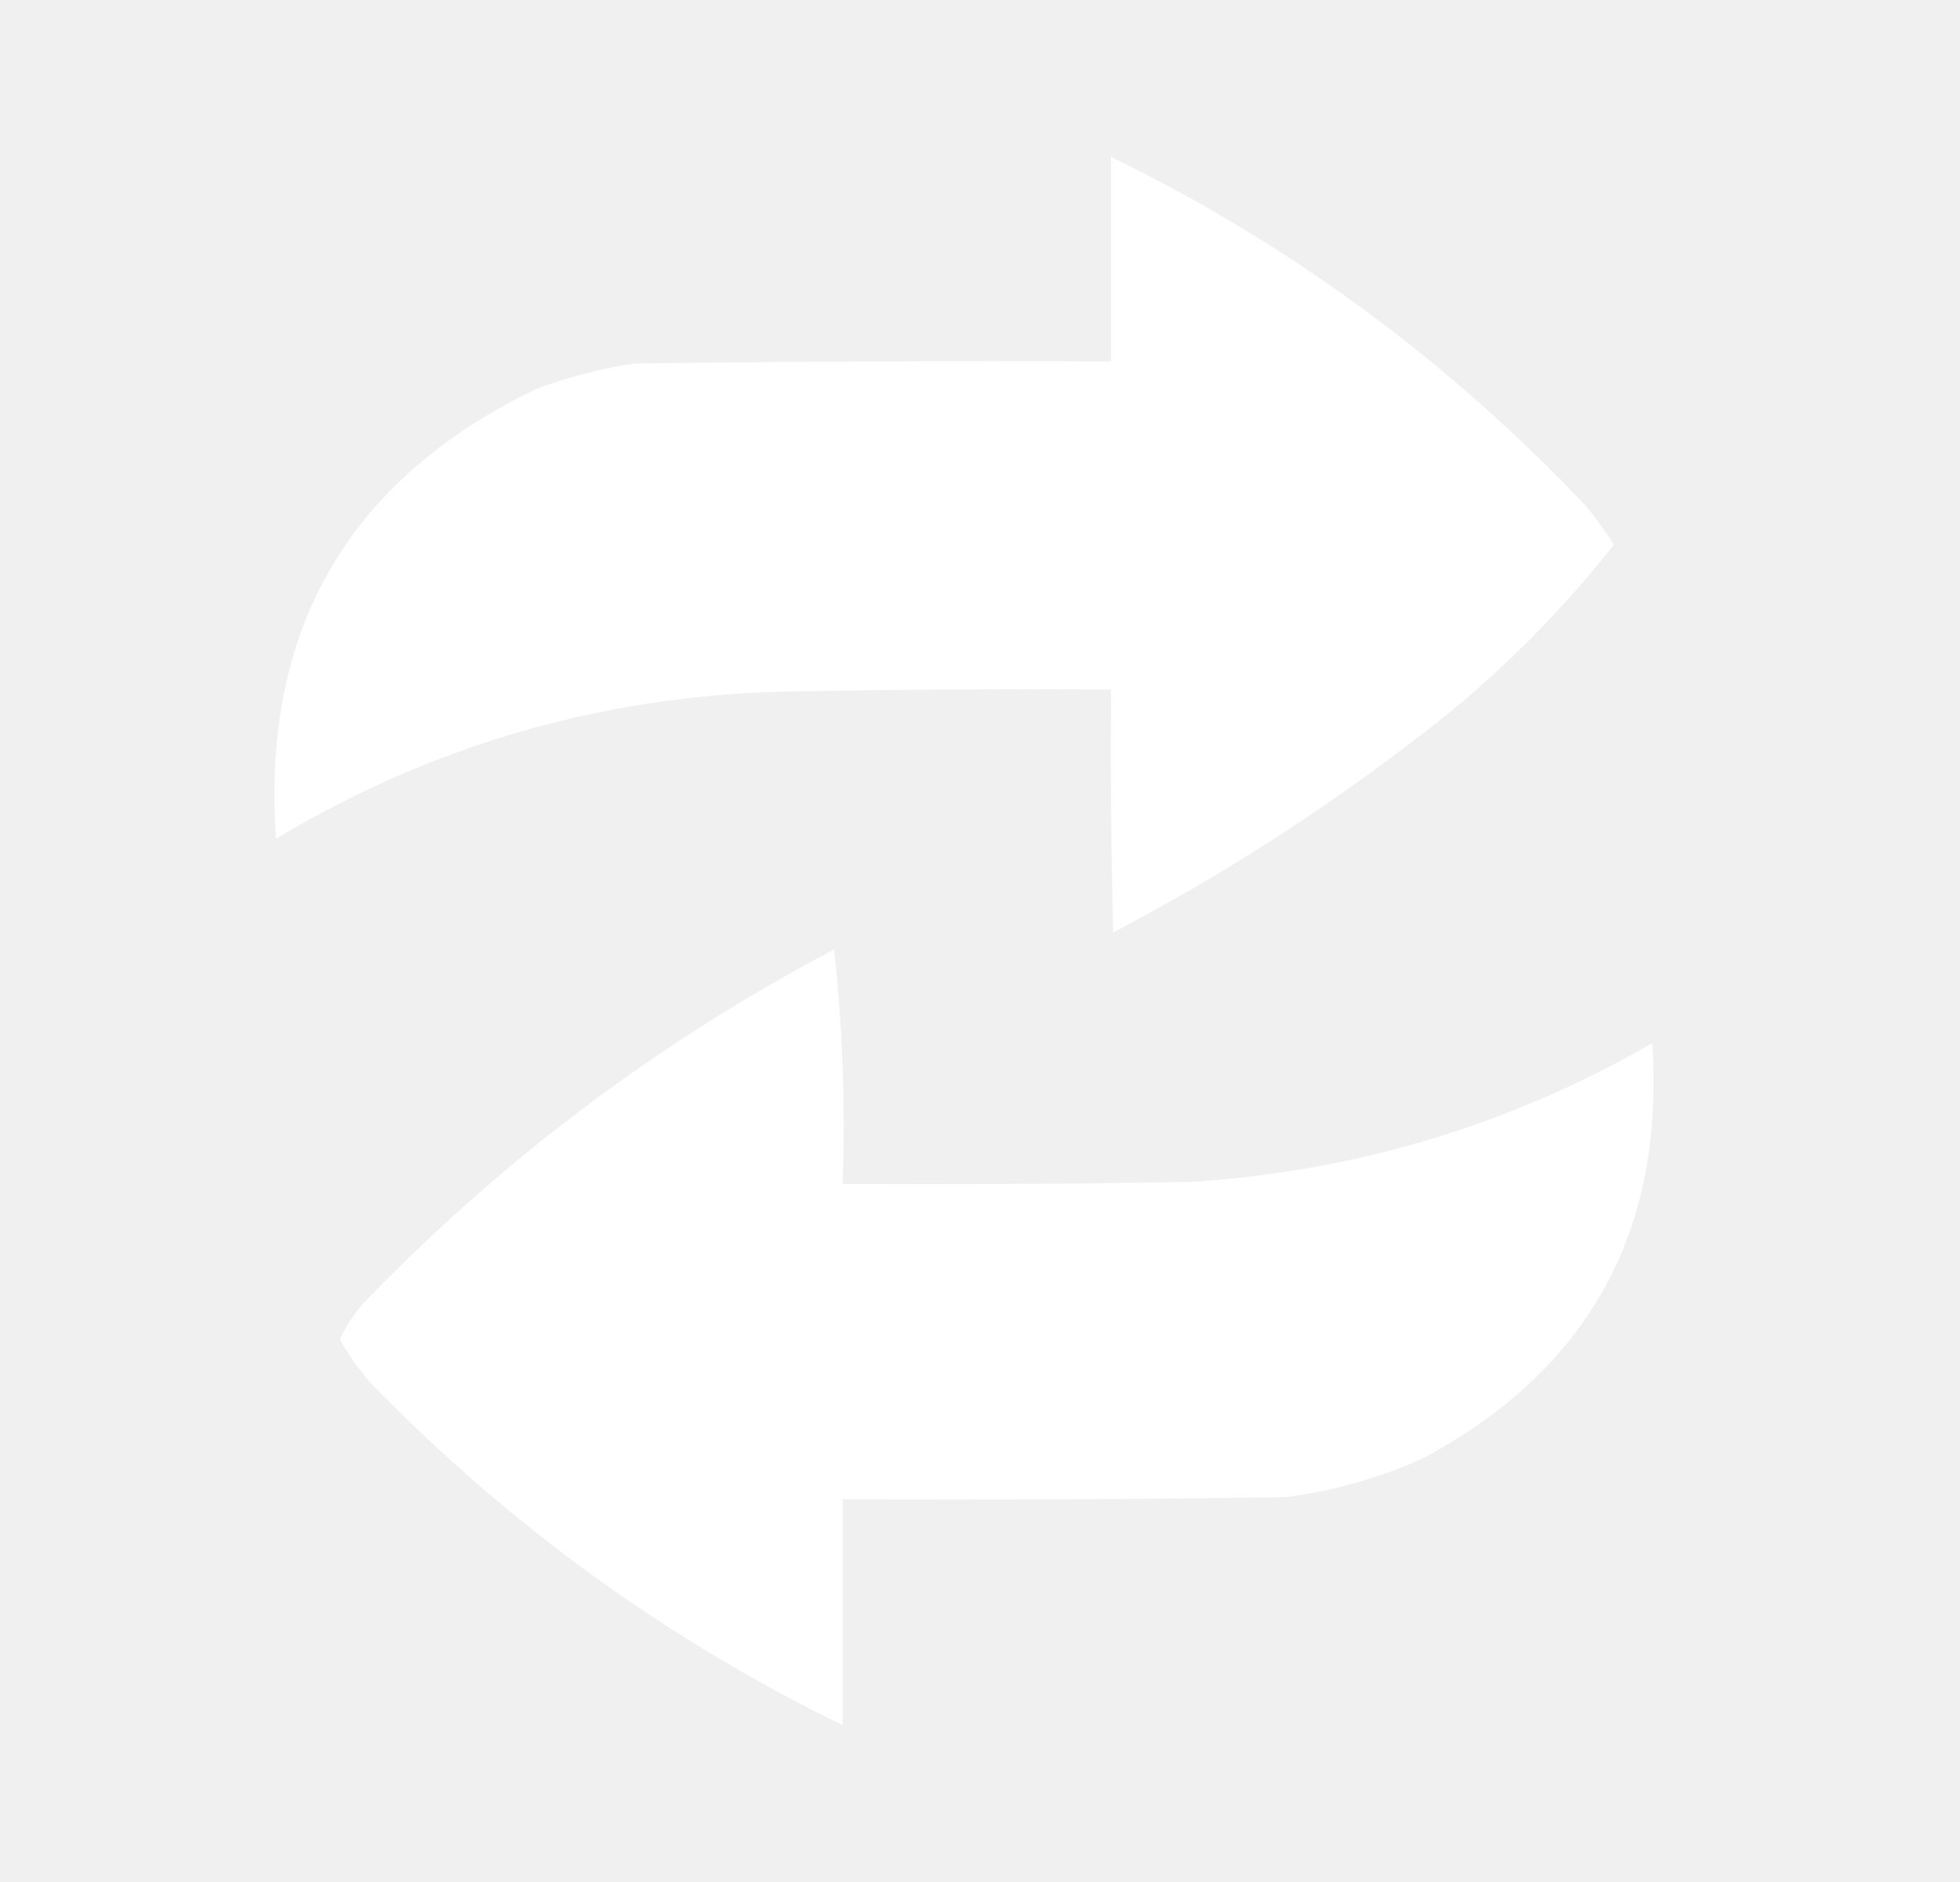
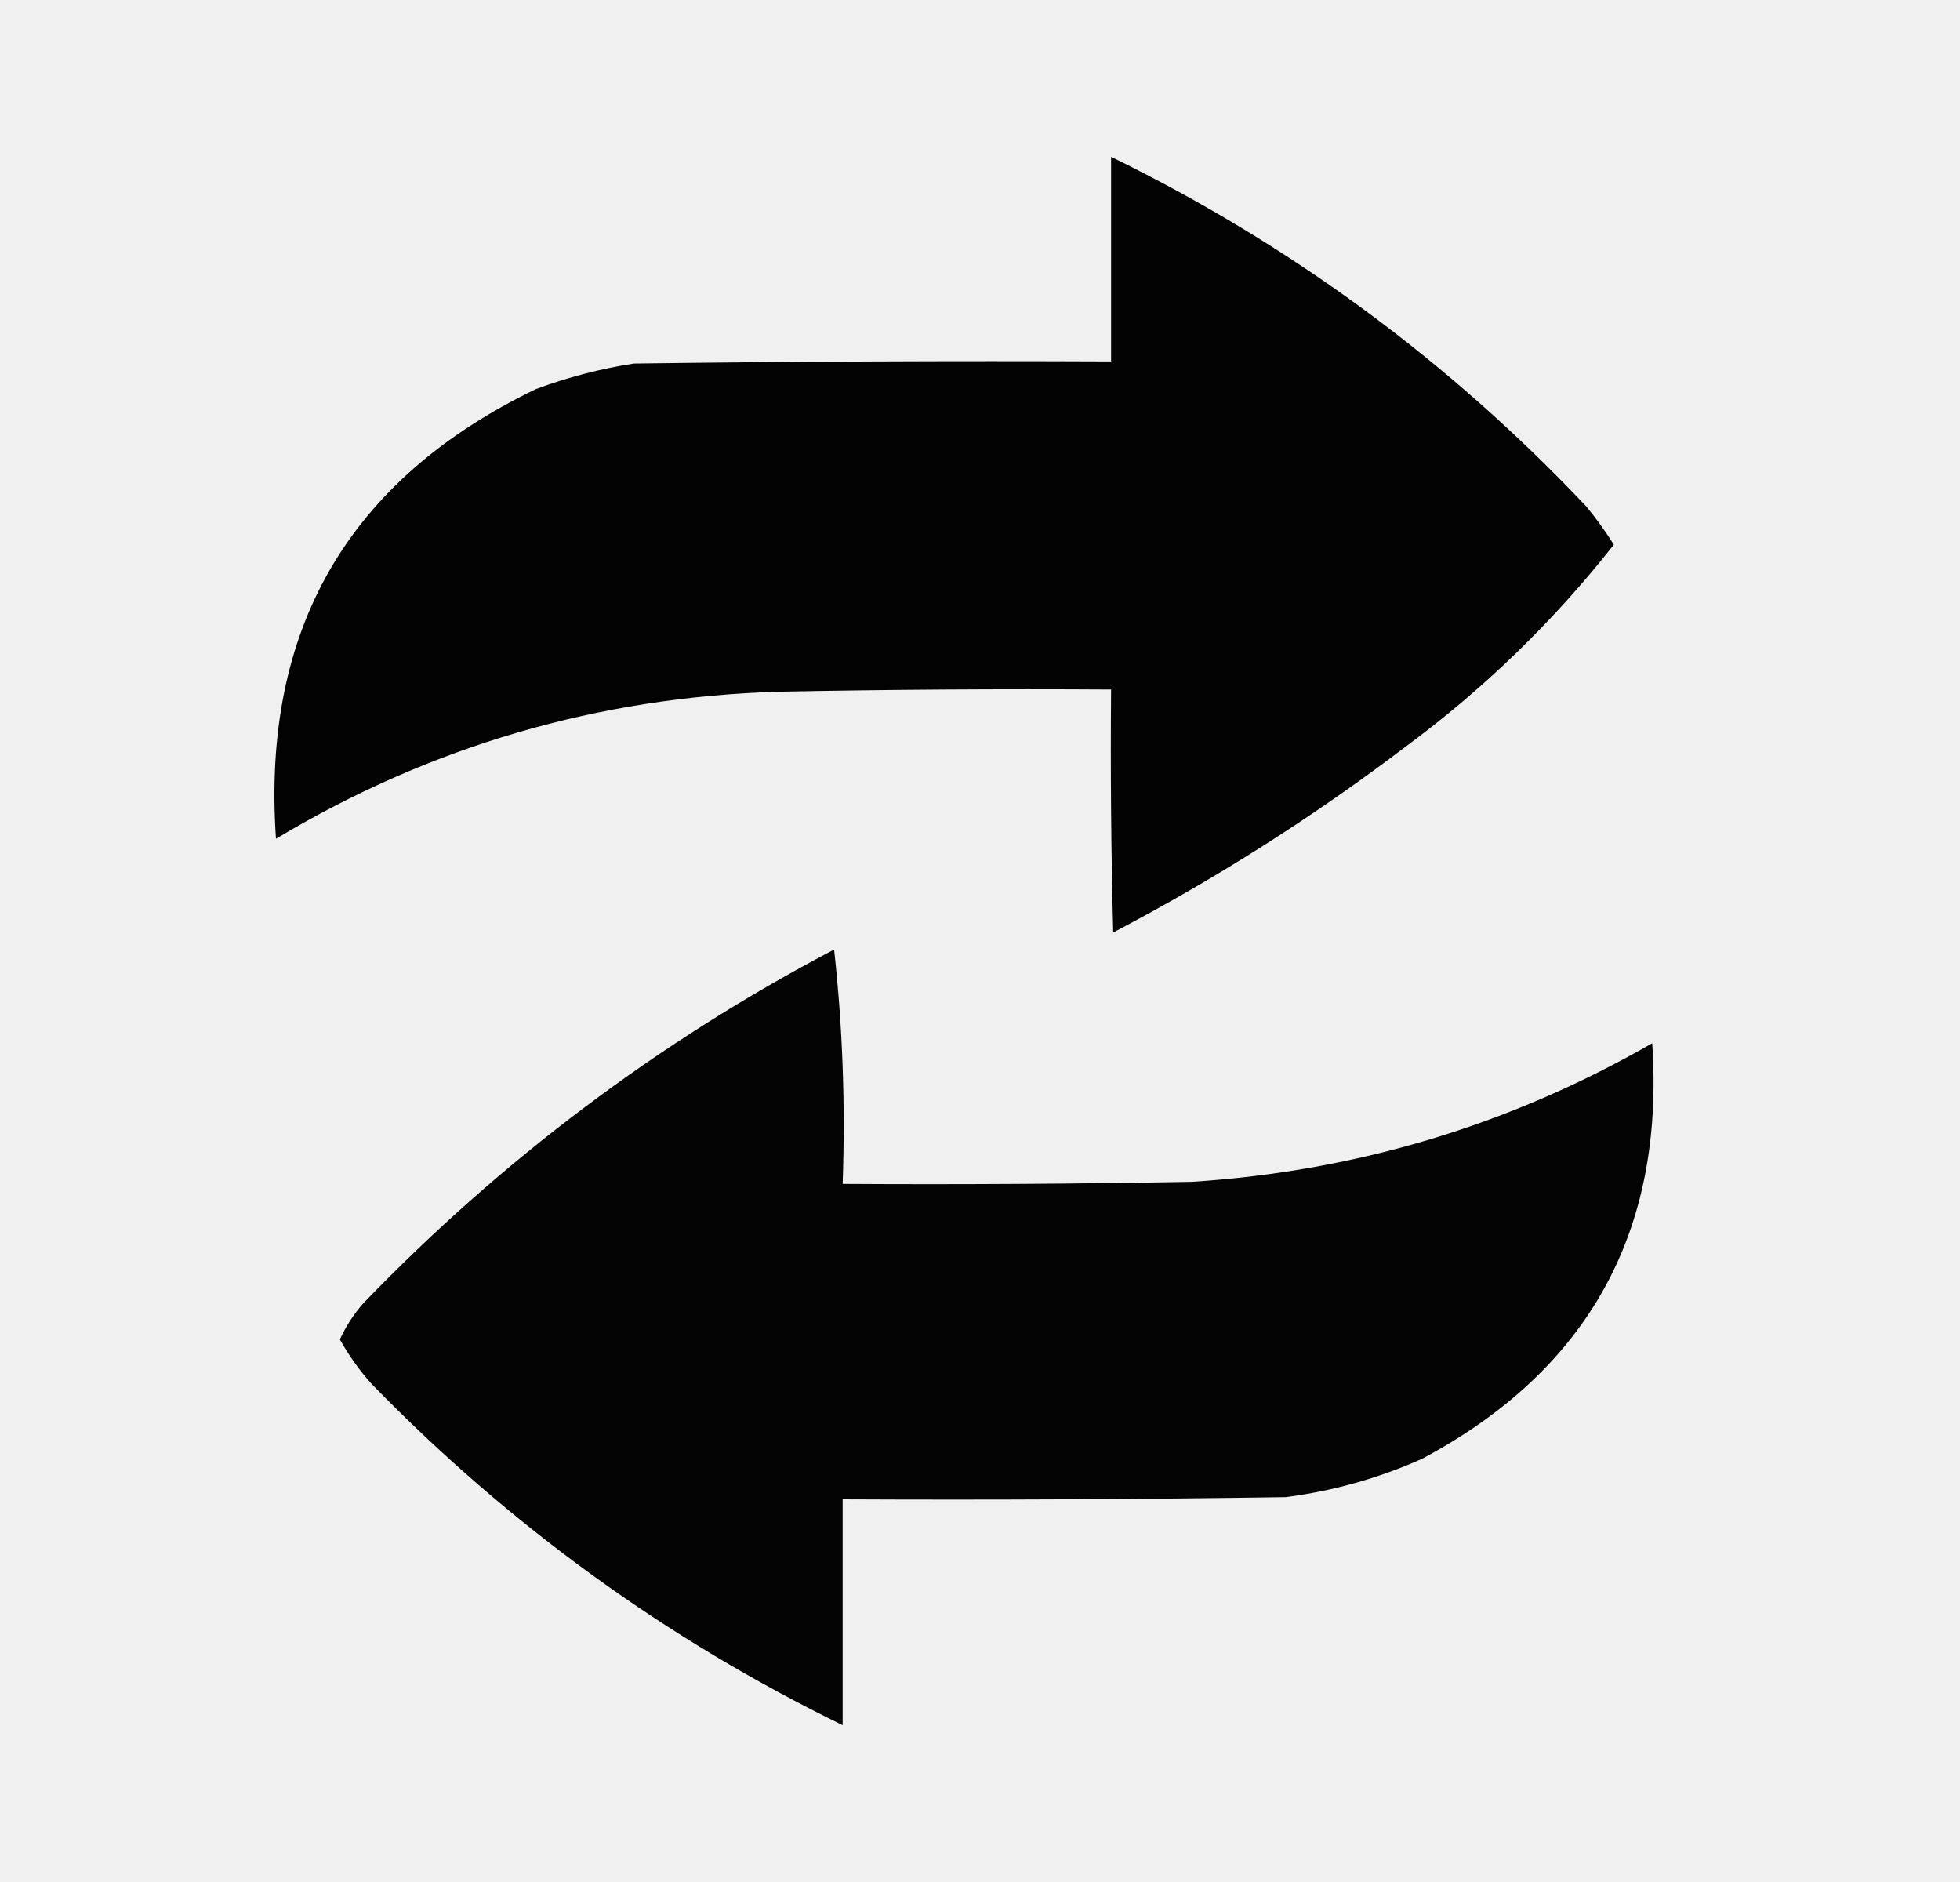
- <svg xmlns="http://www.w3.org/2000/svg" width="25" height="24" viewBox="0 0 25 24" fill="none">
-   <path opacity="0.986" fill-rule="evenodd" clip-rule="evenodd" d="M14.172 2C16.457 3.116 18.477 4.601 20.232 6.457C20.36 6.612 20.478 6.775 20.585 6.946C19.812 7.927 18.924 8.788 17.922 9.527C16.75 10.417 15.509 11.205 14.199 11.891C14.172 10.859 14.163 9.826 14.172 8.793C12.759 8.784 11.346 8.793 9.933 8.821C7.631 8.889 5.493 9.514 3.52 10.696C3.335 8.029 4.44 6.118 6.835 4.962C7.241 4.811 7.657 4.702 8.085 4.636C10.114 4.609 12.143 4.6 14.172 4.609C14.172 3.739 14.172 2.87 14.172 2Z" fill="white" />
-   <path opacity="0.981" fill-rule="evenodd" clip-rule="evenodd" d="M10.639 12.109C10.747 13.085 10.784 14.082 10.748 15.098C12.234 15.107 13.719 15.098 15.204 15.071C17.3 14.936 19.257 14.348 21.074 13.304C21.236 15.707 20.258 17.473 18.139 18.603C17.584 18.851 17.004 19.014 16.4 19.092C14.516 19.12 12.632 19.129 10.748 19.12C10.748 20.08 10.748 21.04 10.748 22C8.499 20.903 6.497 19.453 4.743 17.652C4.585 17.477 4.449 17.286 4.335 17.081C4.412 16.913 4.512 16.759 4.634 16.62C6.4 14.789 8.401 13.285 10.639 12.109Z" fill="white" />
+ <svg xmlns="http://www.w3.org/2000/svg" width="25" height="24" viewBox="0 0 25 24" fill="current">
+   <path opacity="0.986" fill-rule="evenodd" clip-rule="evenodd" d="M14.172 2C16.457 3.116 18.477 4.601 20.232 6.457C20.36 6.612 20.478 6.775 20.585 6.946C19.812 7.927 18.924 8.788 17.922 9.527C16.75 10.417 15.509 11.205 14.199 11.891C14.172 10.859 14.163 9.826 14.172 8.793C12.759 8.784 11.346 8.793 9.933 8.821C7.631 8.889 5.493 9.514 3.52 10.696C3.335 8.029 4.44 6.118 6.835 4.962C7.241 4.811 7.657 4.702 8.085 4.636C10.114 4.609 12.143 4.6 14.172 4.609C14.172 3.739 14.172 2.87 14.172 2Z" fill="current" />
+   <path opacity="0.981" fill-rule="evenodd" clip-rule="evenodd" d="M10.639 12.109C10.747 13.085 10.784 14.082 10.748 15.098C12.234 15.107 13.719 15.098 15.204 15.071C17.3 14.936 19.257 14.348 21.074 13.304C21.236 15.707 20.258 17.473 18.139 18.603C17.584 18.851 17.004 19.014 16.4 19.092C14.516 19.12 12.632 19.129 10.748 19.12C10.748 20.08 10.748 21.04 10.748 22C8.499 20.903 6.497 19.453 4.743 17.652C4.585 17.477 4.449 17.286 4.335 17.081C4.412 16.913 4.512 16.759 4.634 16.62C6.4 14.789 8.401 13.285 10.639 12.109Z" fill="current" />
</svg>
